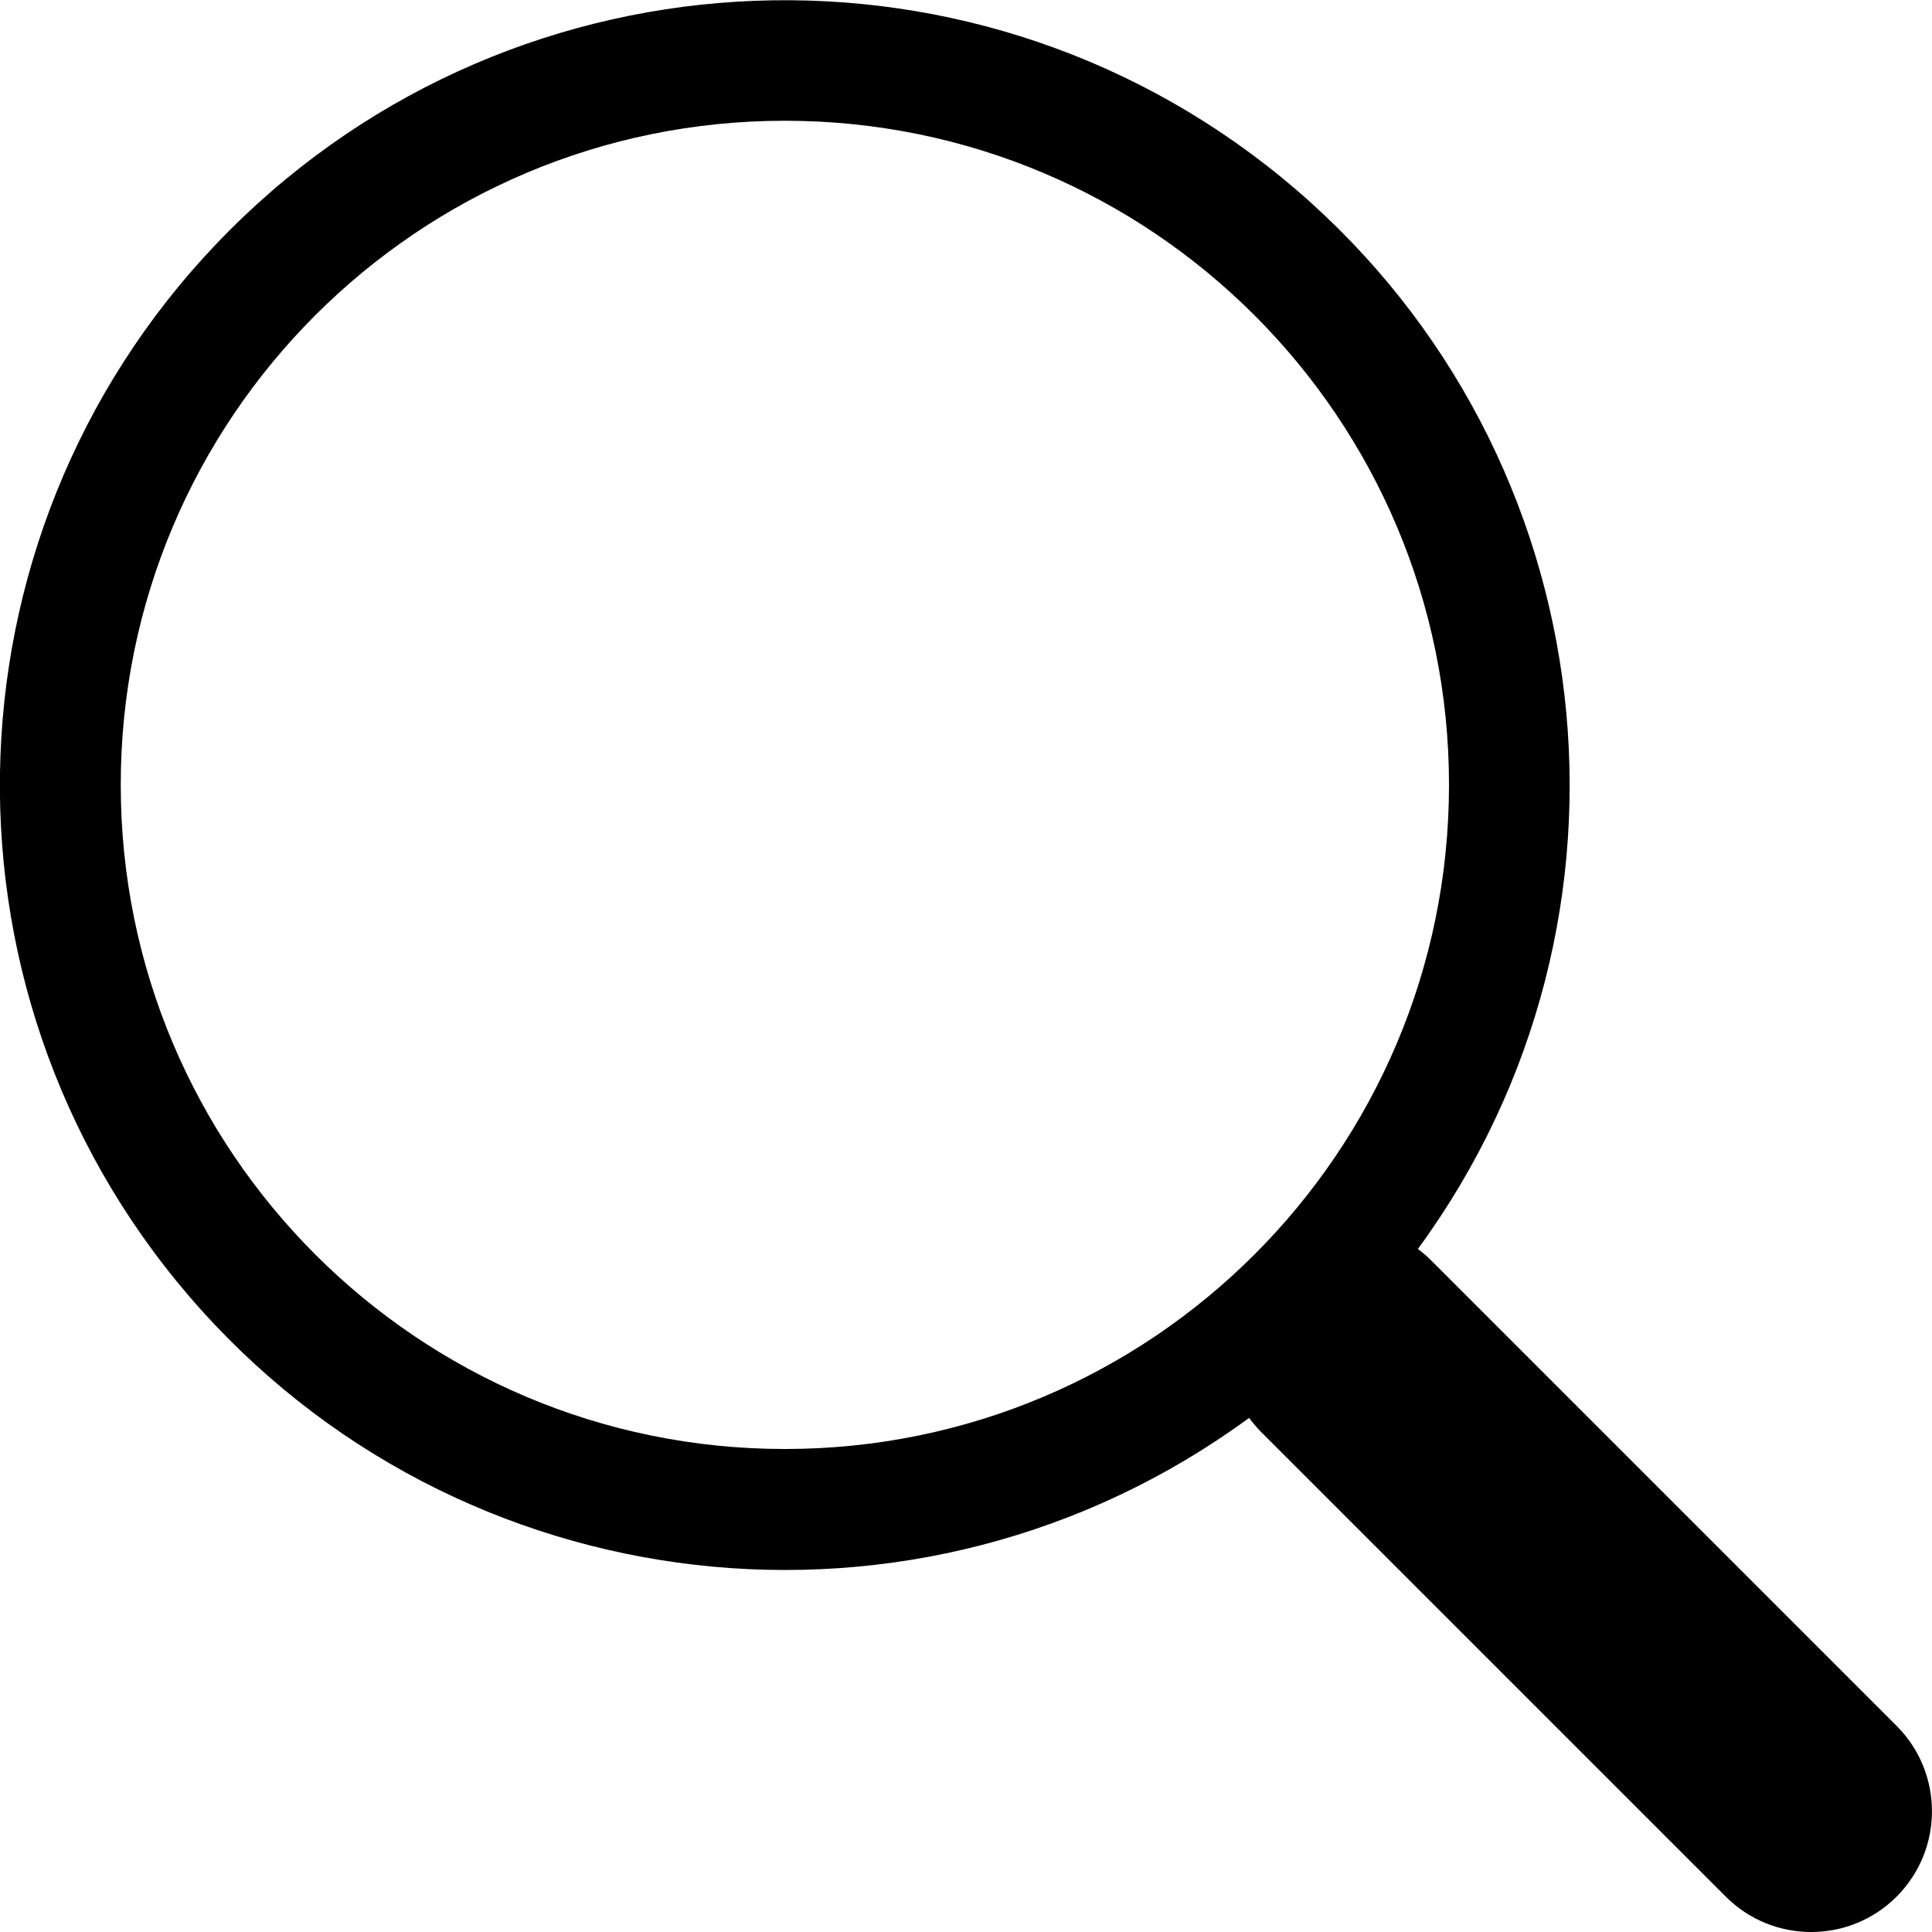
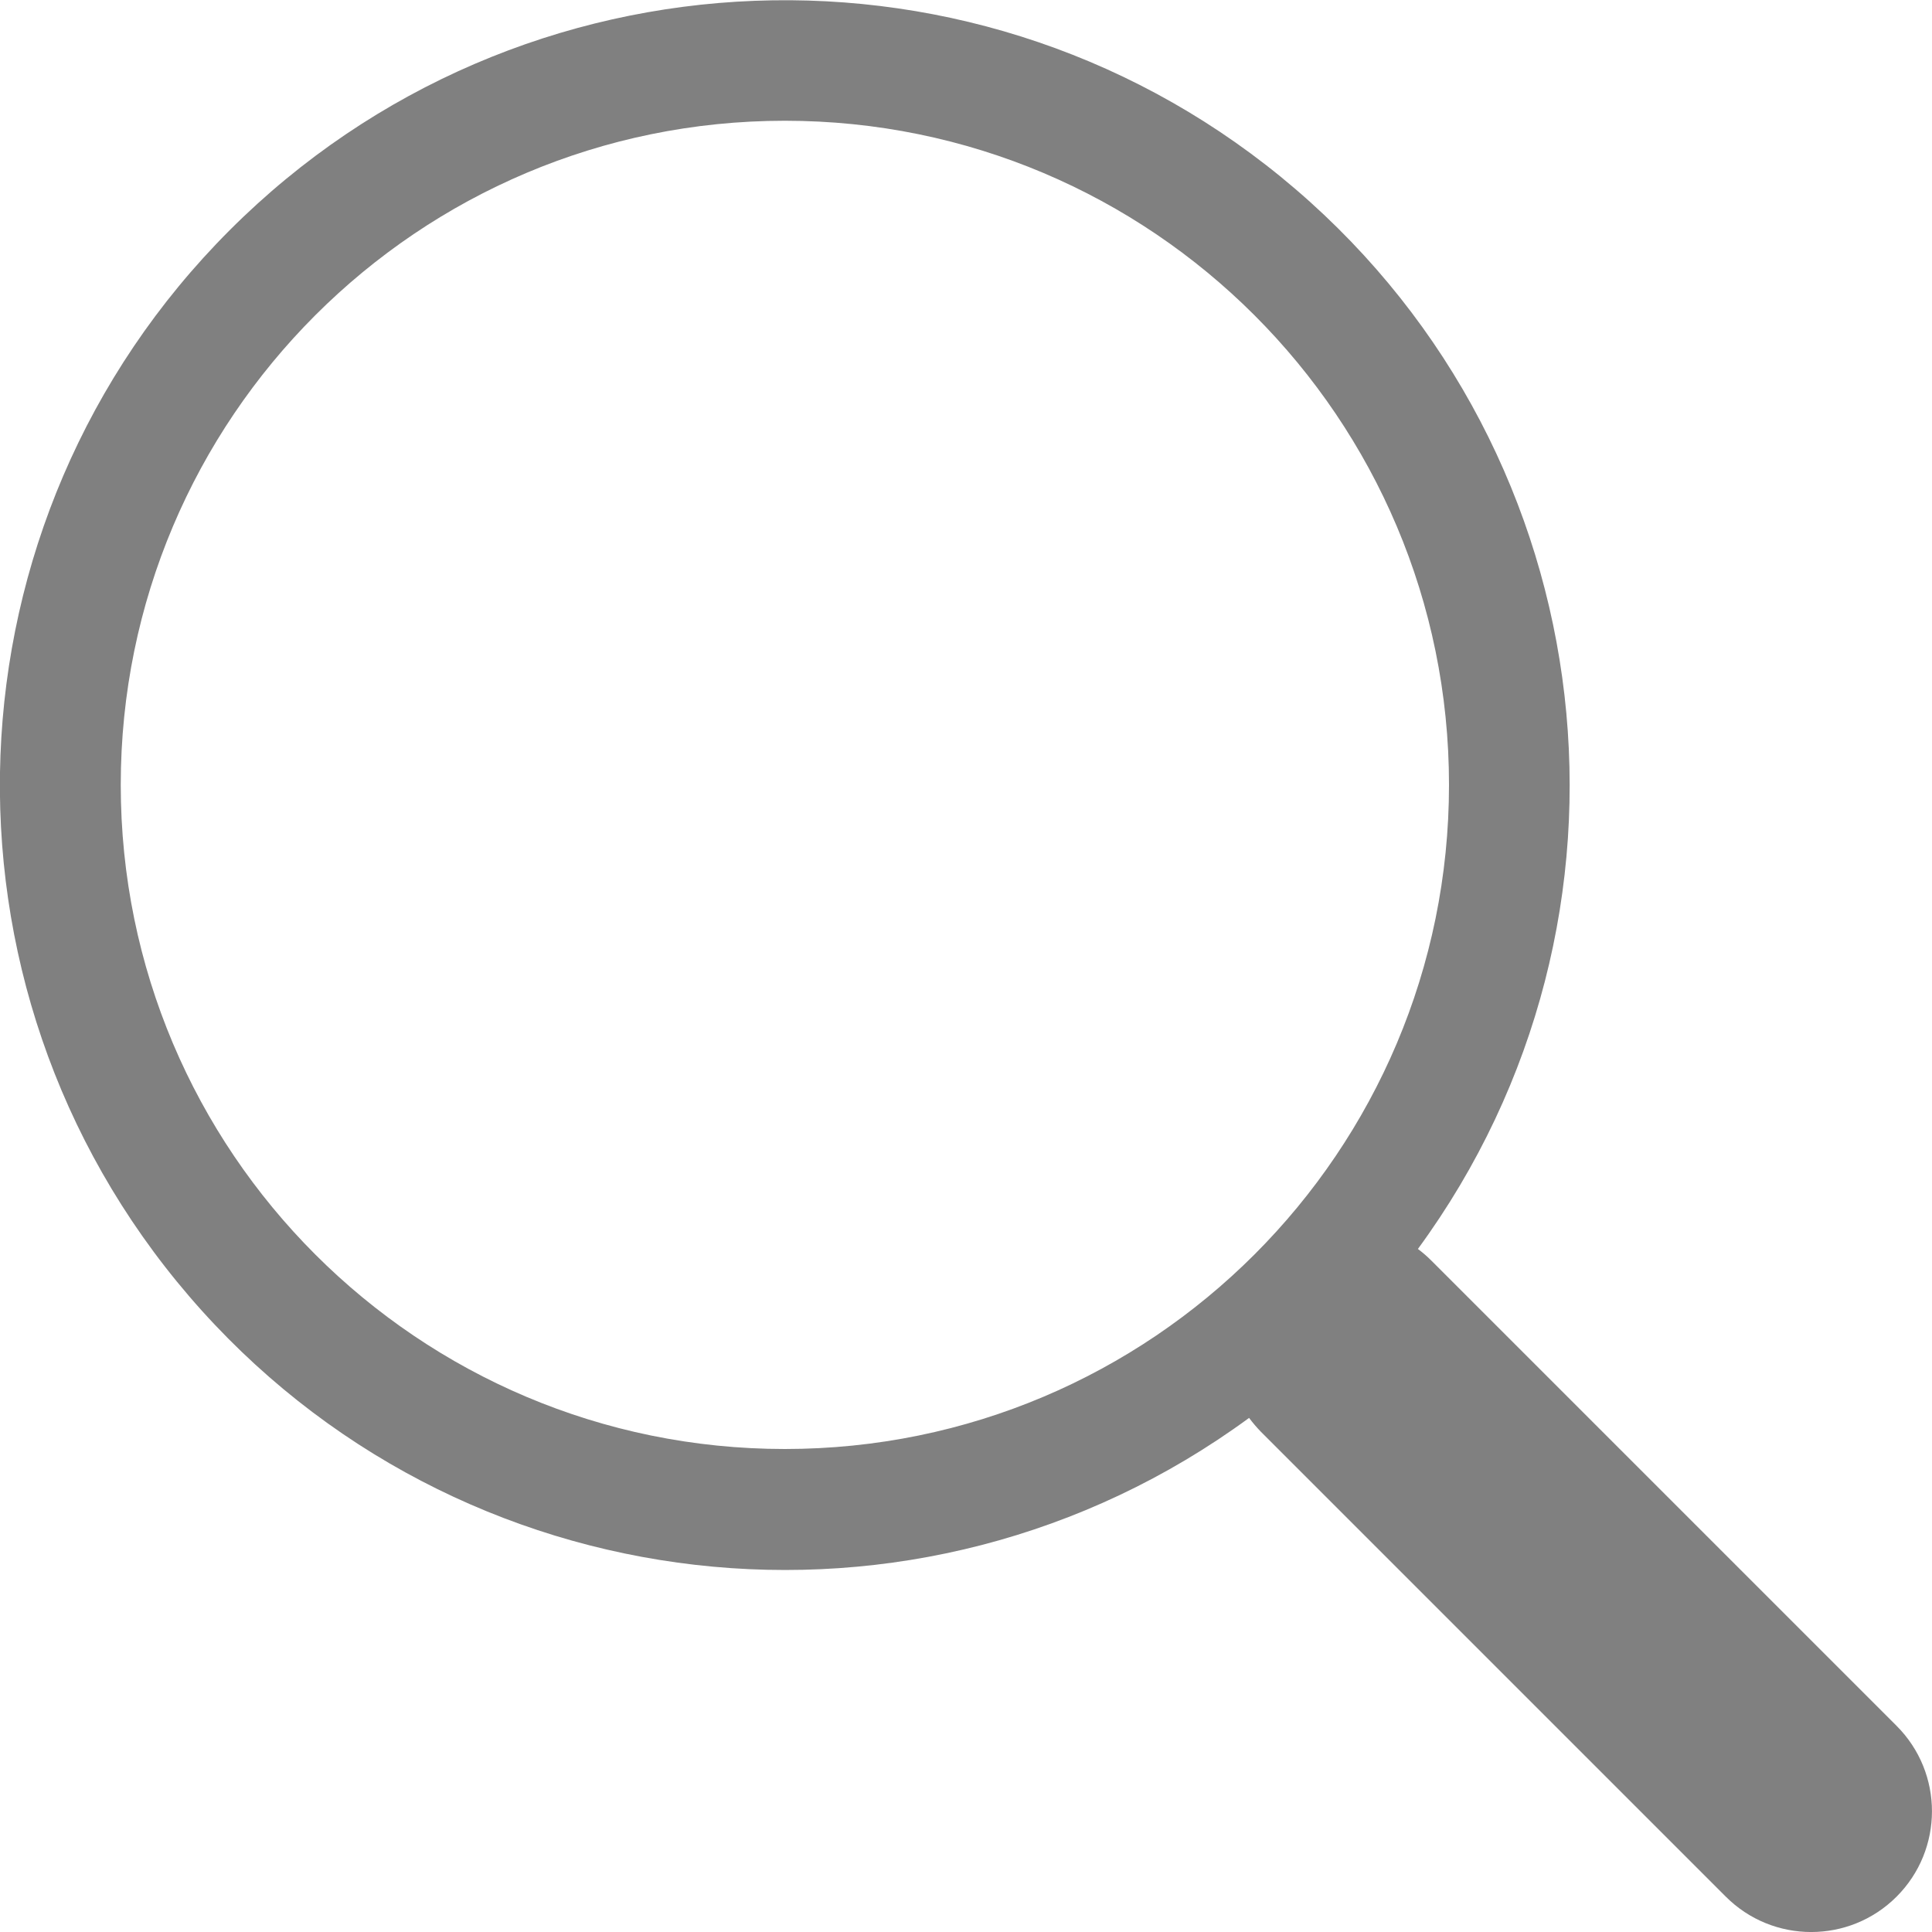
- <svg xmlns="http://www.w3.org/2000/svg" width="16" height="16" fill="currentColor" class="bi bi-search" viewBox="0 0 16 16">
+ <svg xmlns="http://www.w3.org/2000/svg" width="16" height="16" fill="grey" class="bi bi-search" viewBox="0 0 16 16">
  <path d="M11.742 10.344a6.5 6.5 0 1 0-1.397 1.398h-.001c.03.04.062.078.098.115l3.85 3.85a1 1 0 0 0 1.415-1.414l-3.85-3.85a1.007 1.007 0 0 0-.115-.1zM12 6.5a5.5 5.5 0 1 1-11 0 5.5 5.5 0 0 1 11 0z" />
</svg>
